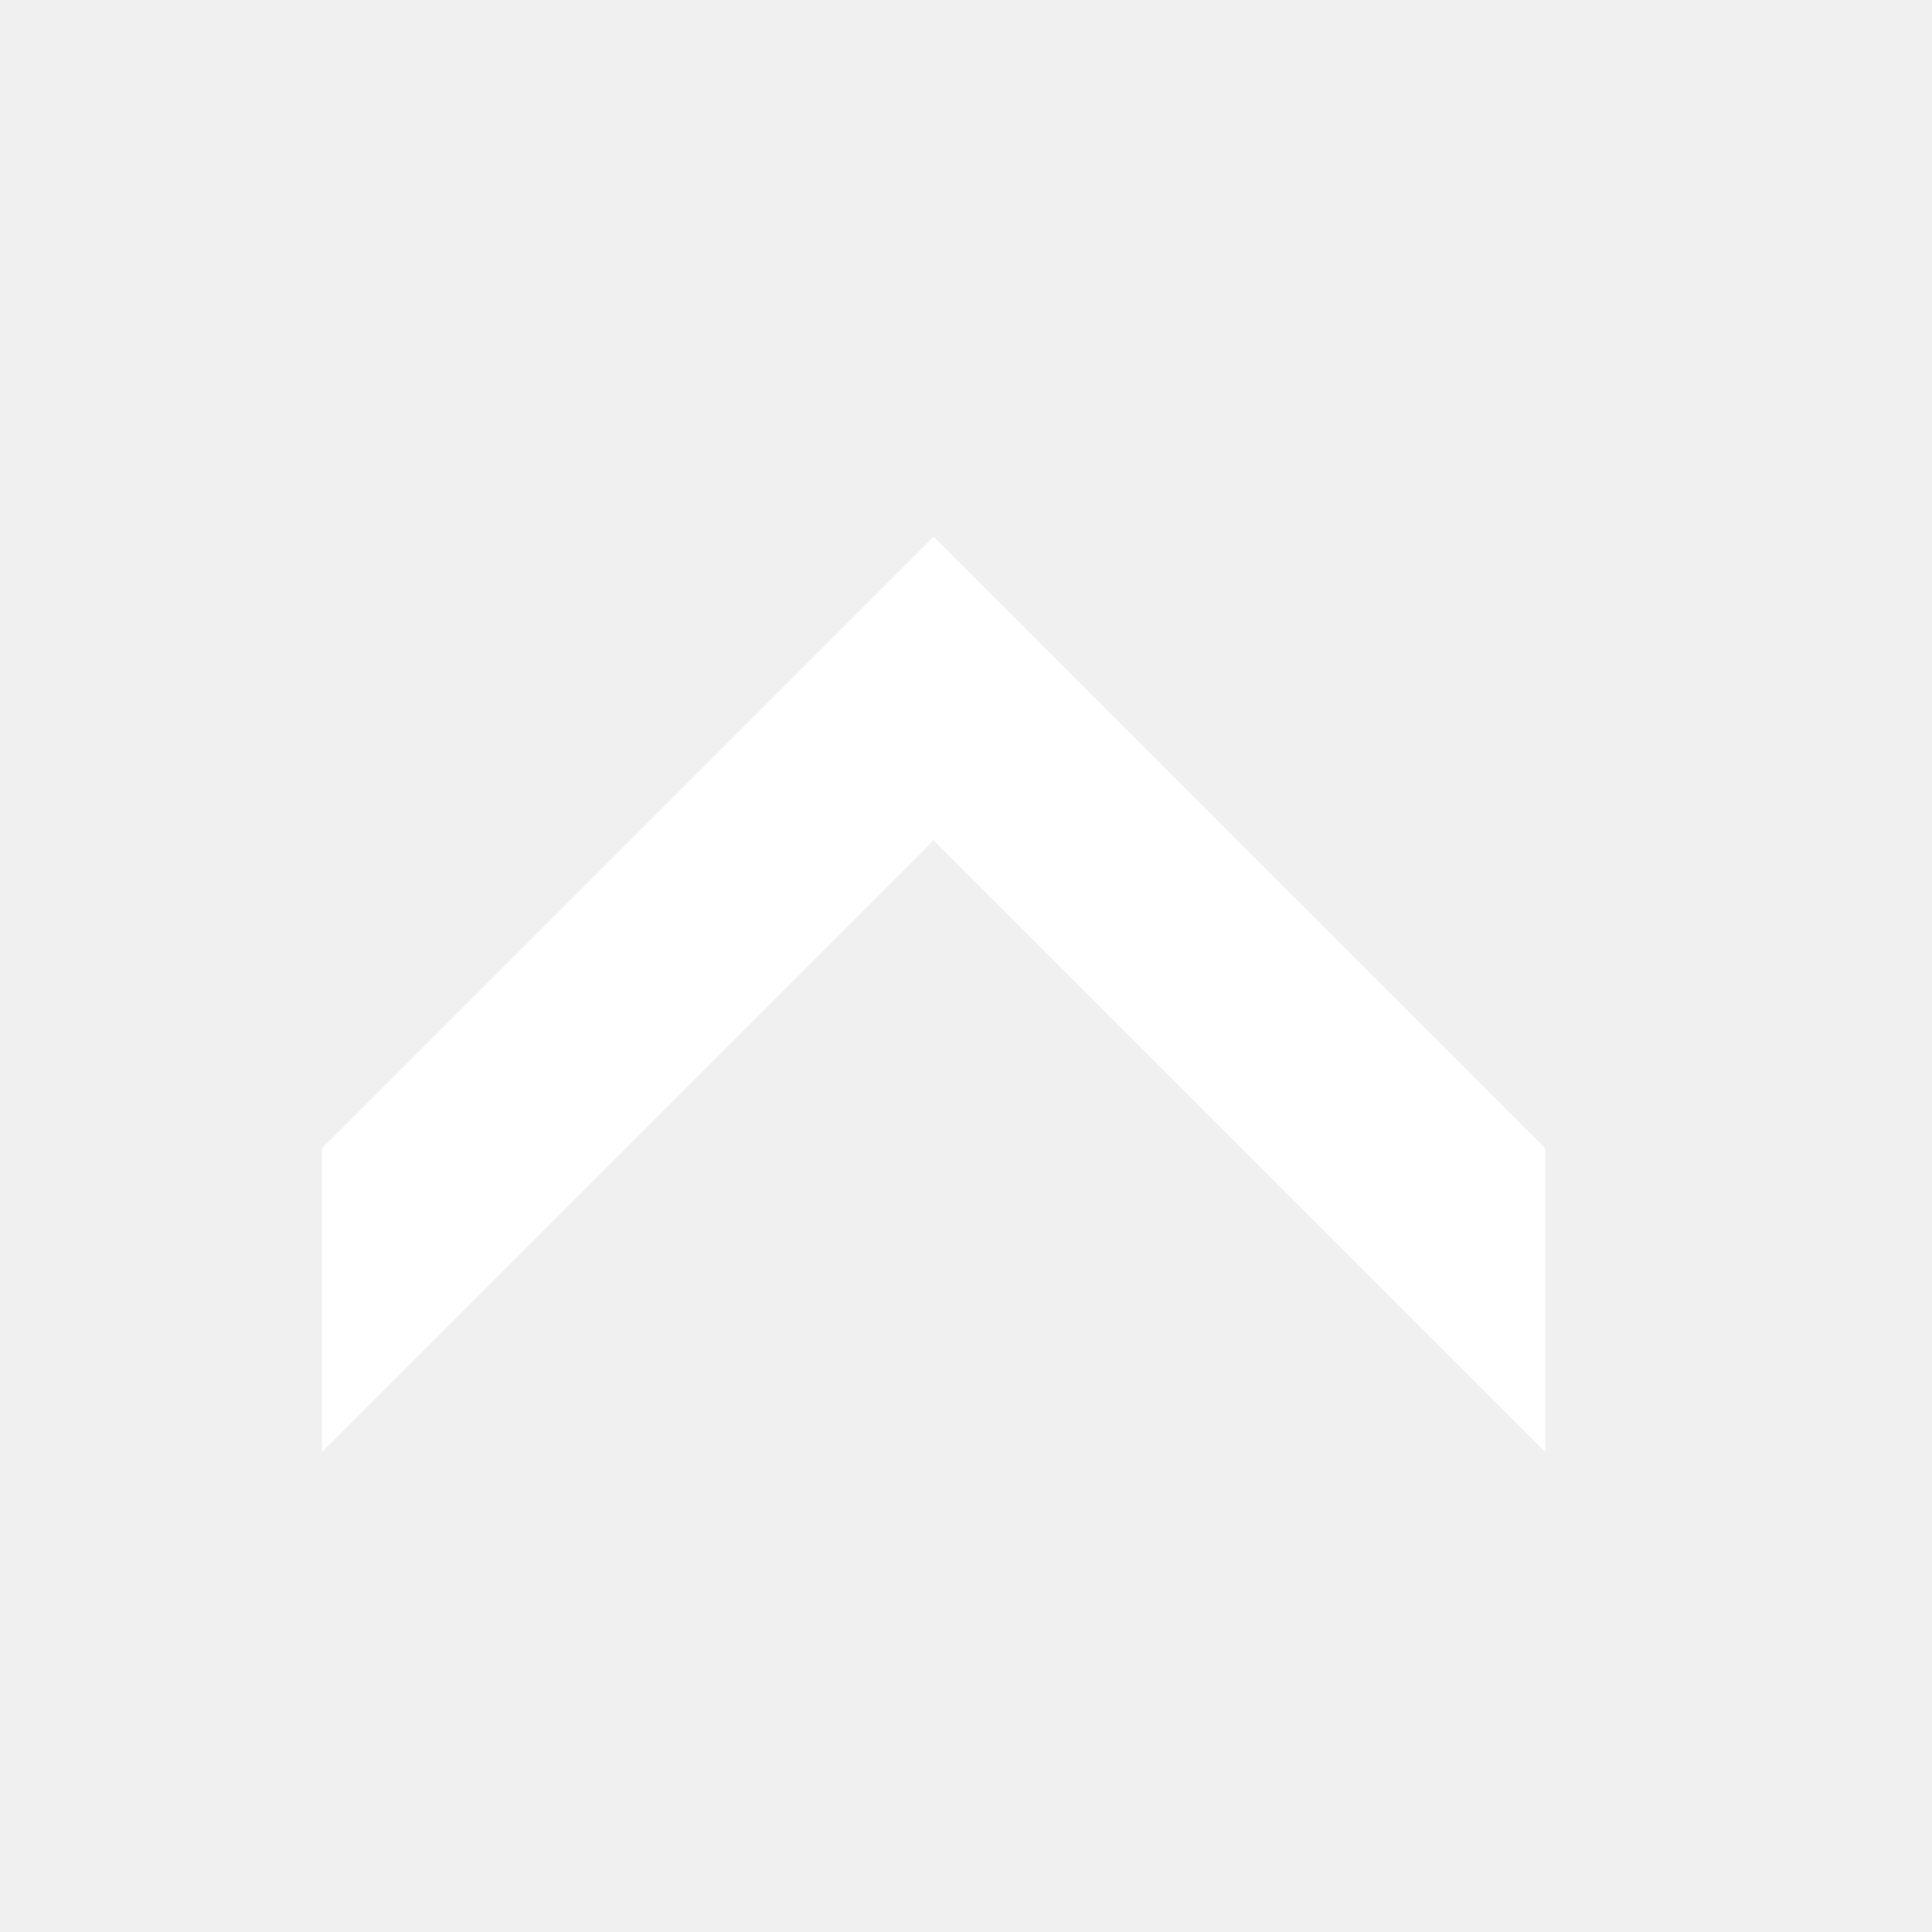
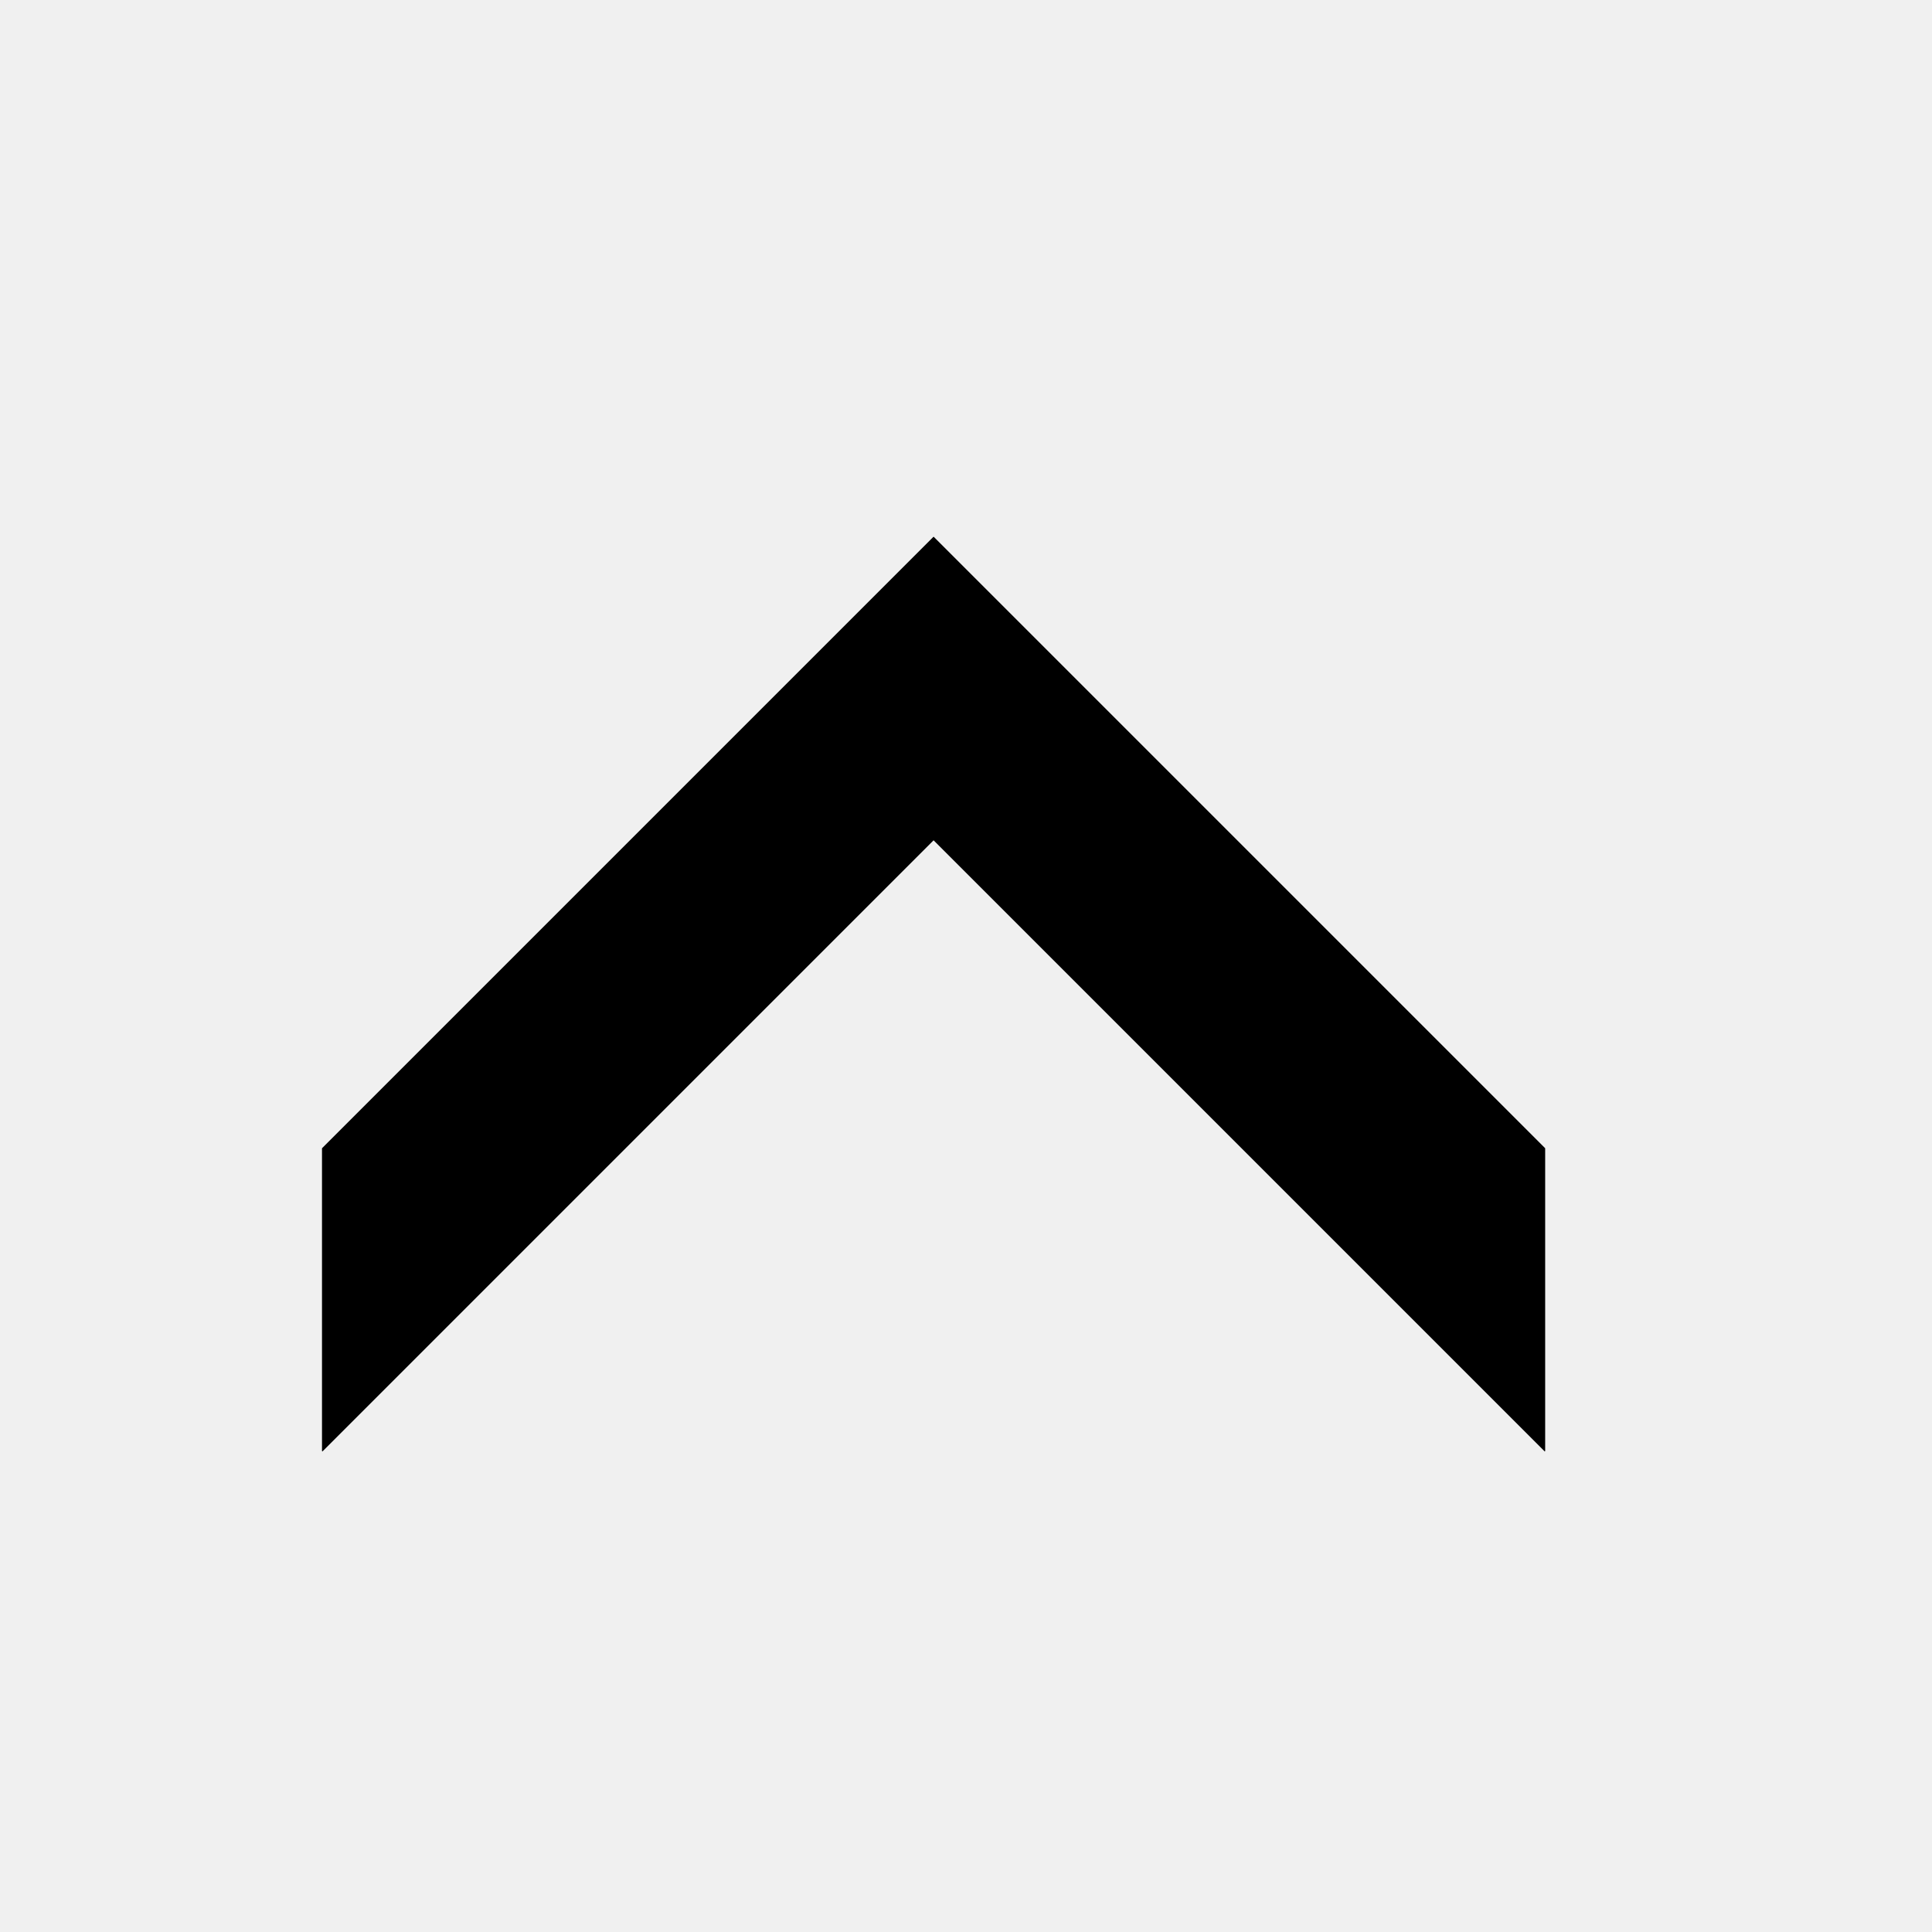
- <svg xmlns="http://www.w3.org/2000/svg" width="18" height="18" viewBox="0 0 18 18" fill="none">
-   <path fill-rule="evenodd" clip-rule="evenodd" d="M3 13.519L3.004 13.523L8.698 7.829L14.392 13.523L14.396 13.519L14.396 10.698L9.405 5.707L8.698 5L7.991 5.707L3 10.698L3 13.519Z" fill="white" />
+ <svg xmlns="http://www.w3.org/2000/svg" width="18" height="18" viewBox="0 0 18 18">
+   <path fill-rule="evenodd" clip-rule="evenodd" d="M3 13.519L3.004 13.523L8.698 7.829L14.392 13.523L14.396 13.519L14.396 10.698L9.405 5.707L8.698 5L7.991 5.707L3 10.698L3 13.519Z" />
</svg>
